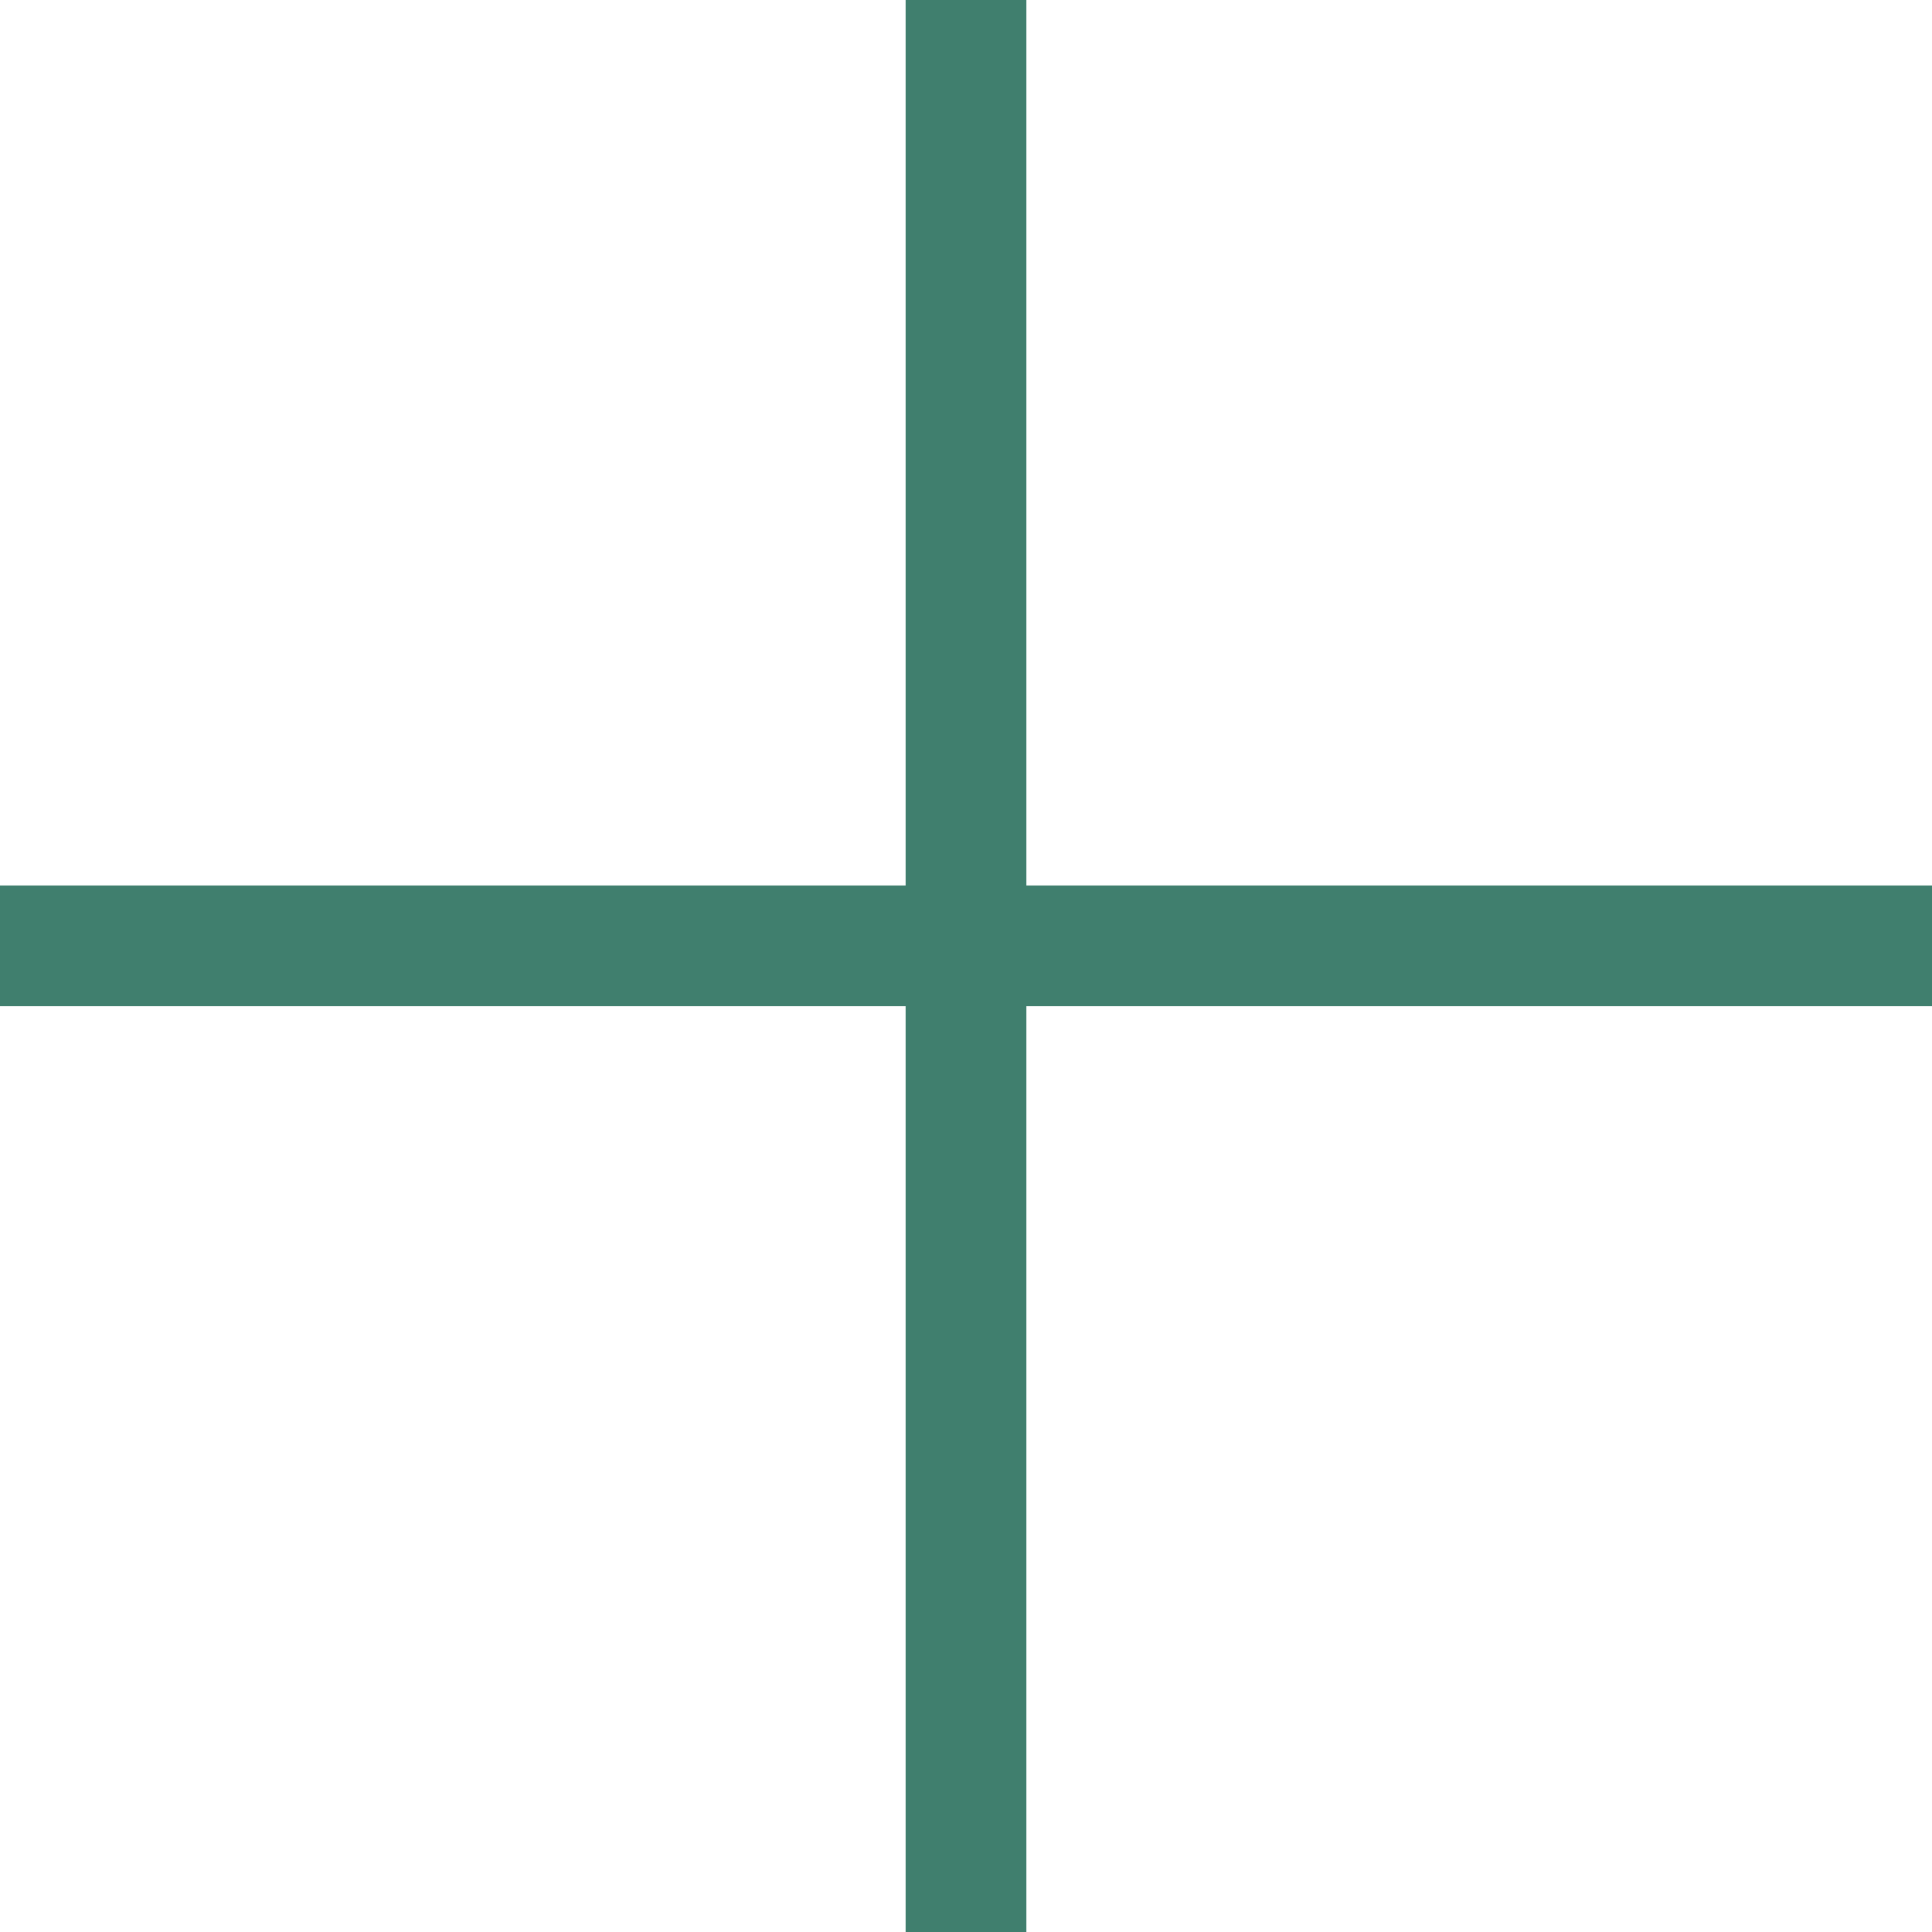
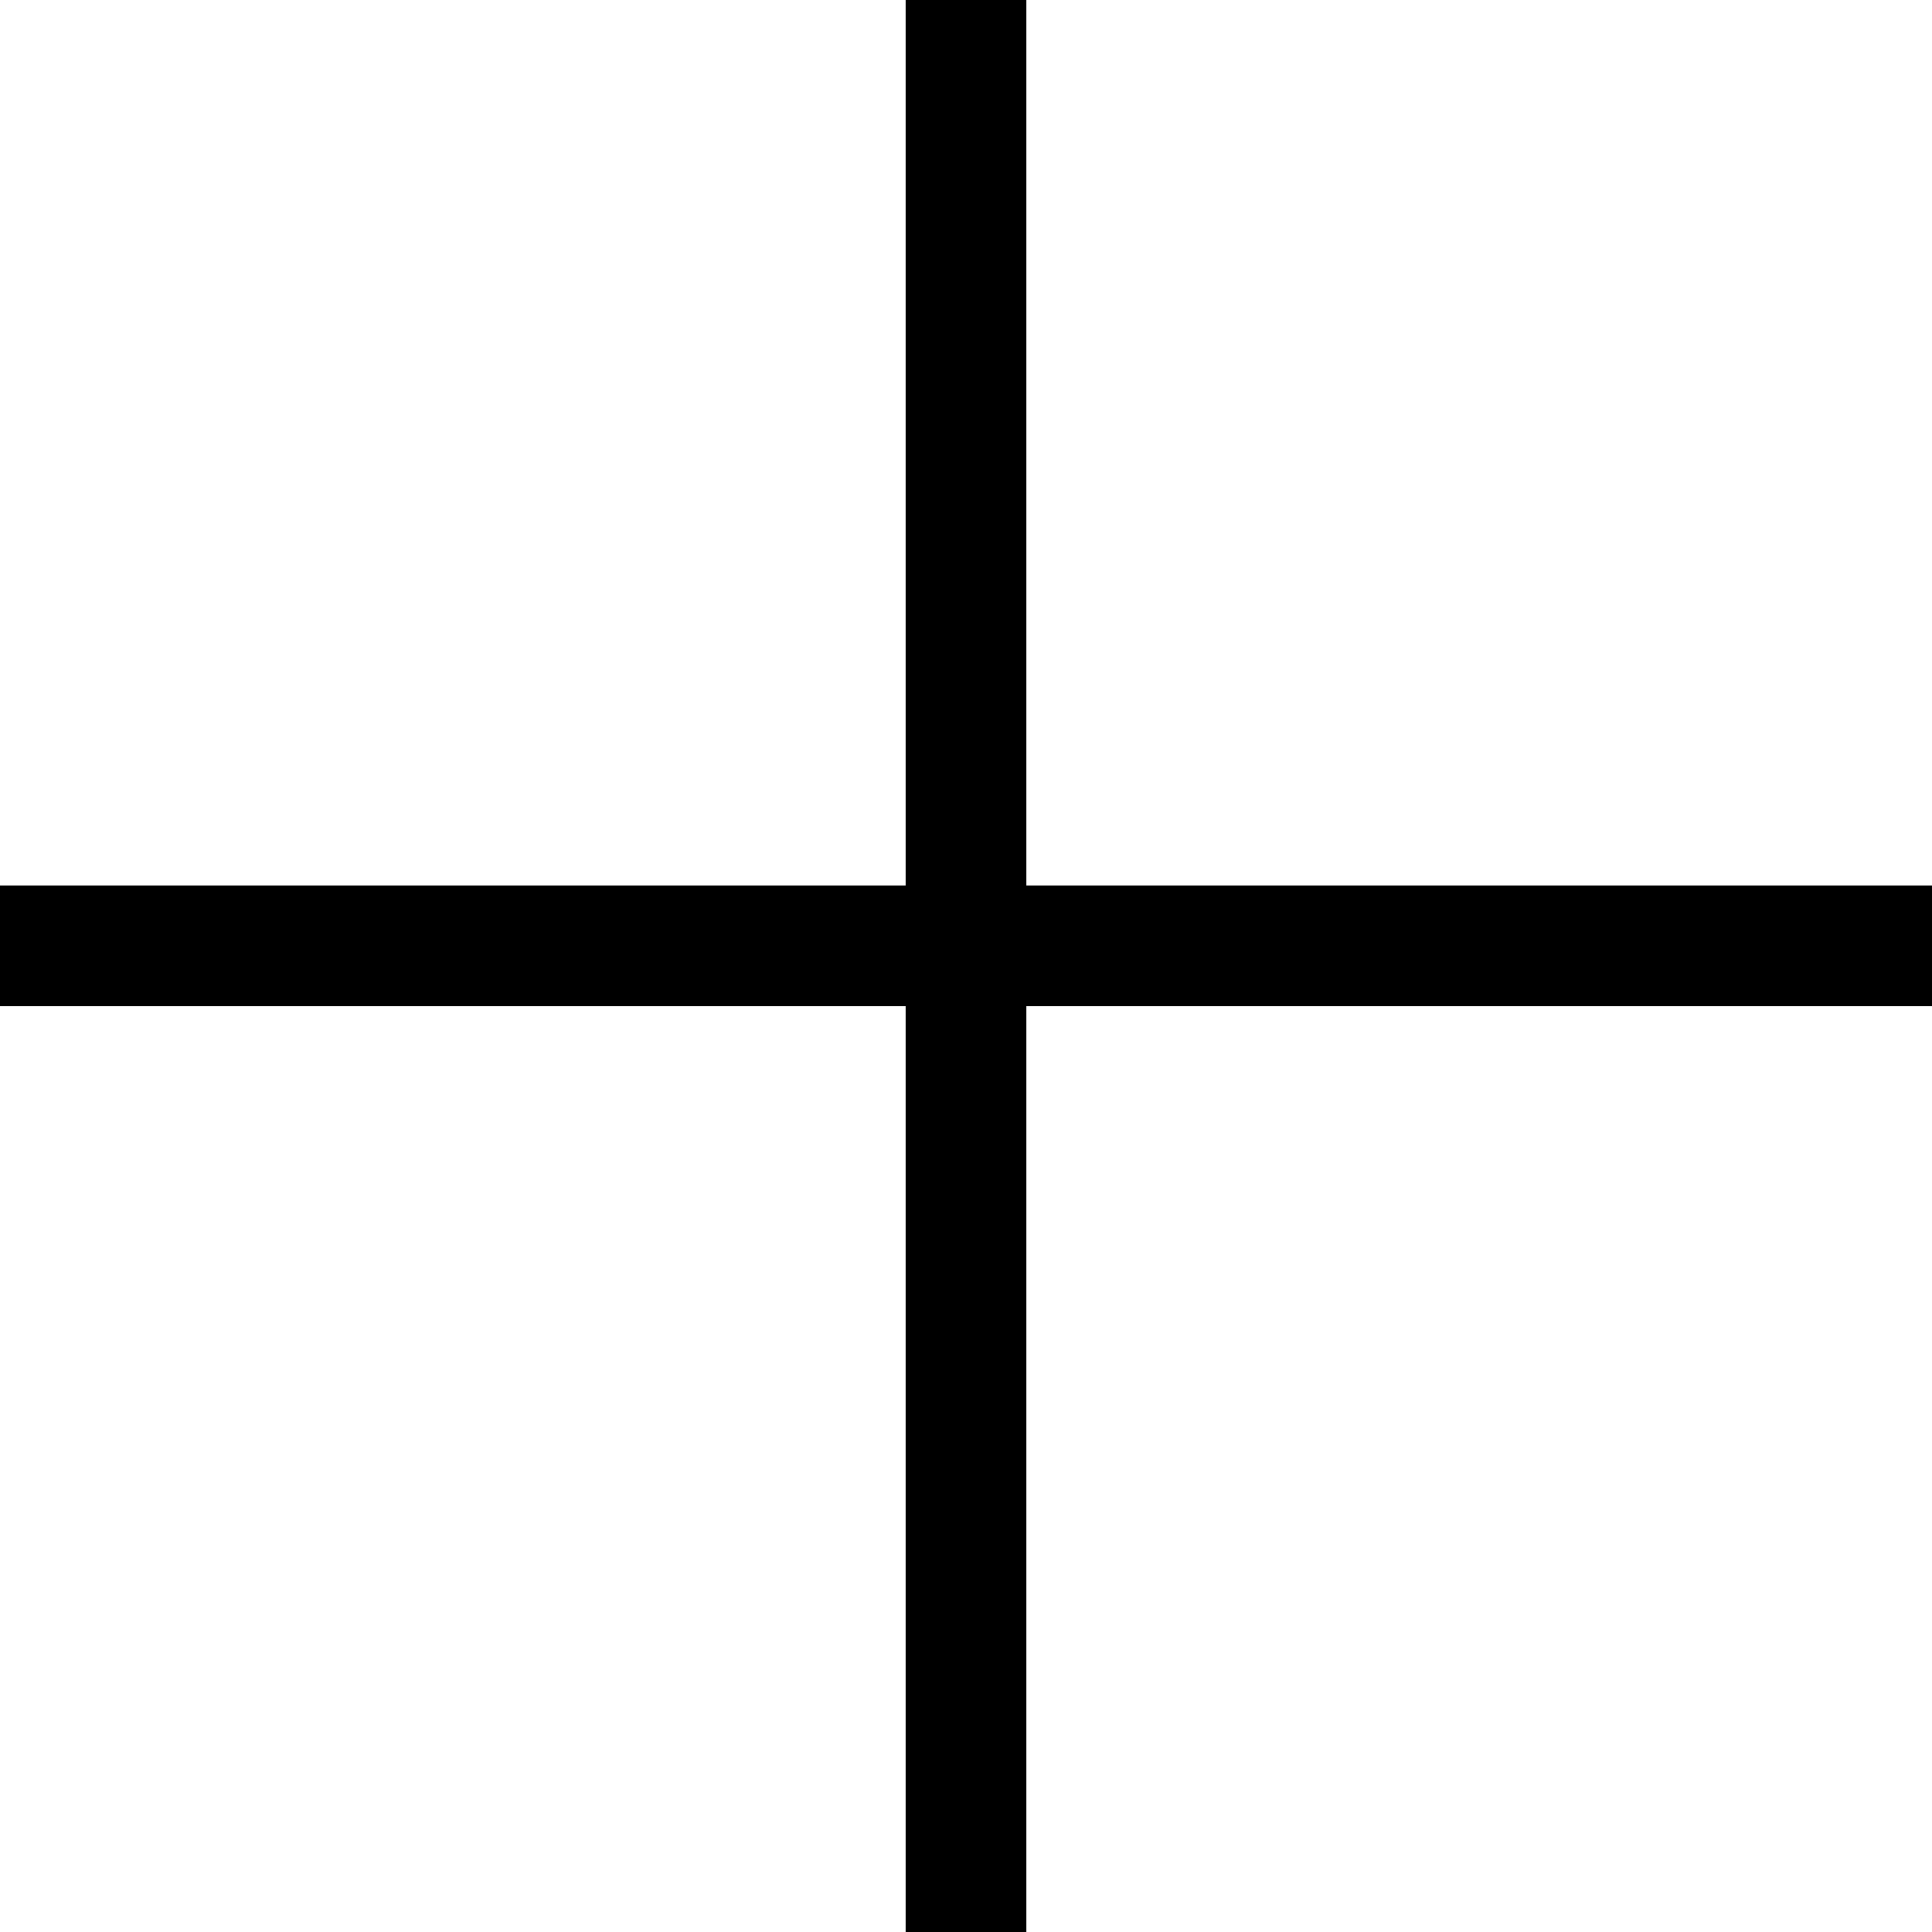
<svg xmlns="http://www.w3.org/2000/svg" width="16" height="16" viewBox="0 0 16 16" fill="none">
-   <line x1="8" x2="8" y2="16" stroke="#407F6E" />
-   <line y1="7.833" x2="16" y2="7.833" stroke="#407F6E" />
+   <line x1="8" x2="8" y2="16" stroke="currentColor" />
+   <line y1="7.833" x2="16" y2="7.833" stroke="currentColor" />
</svg>
